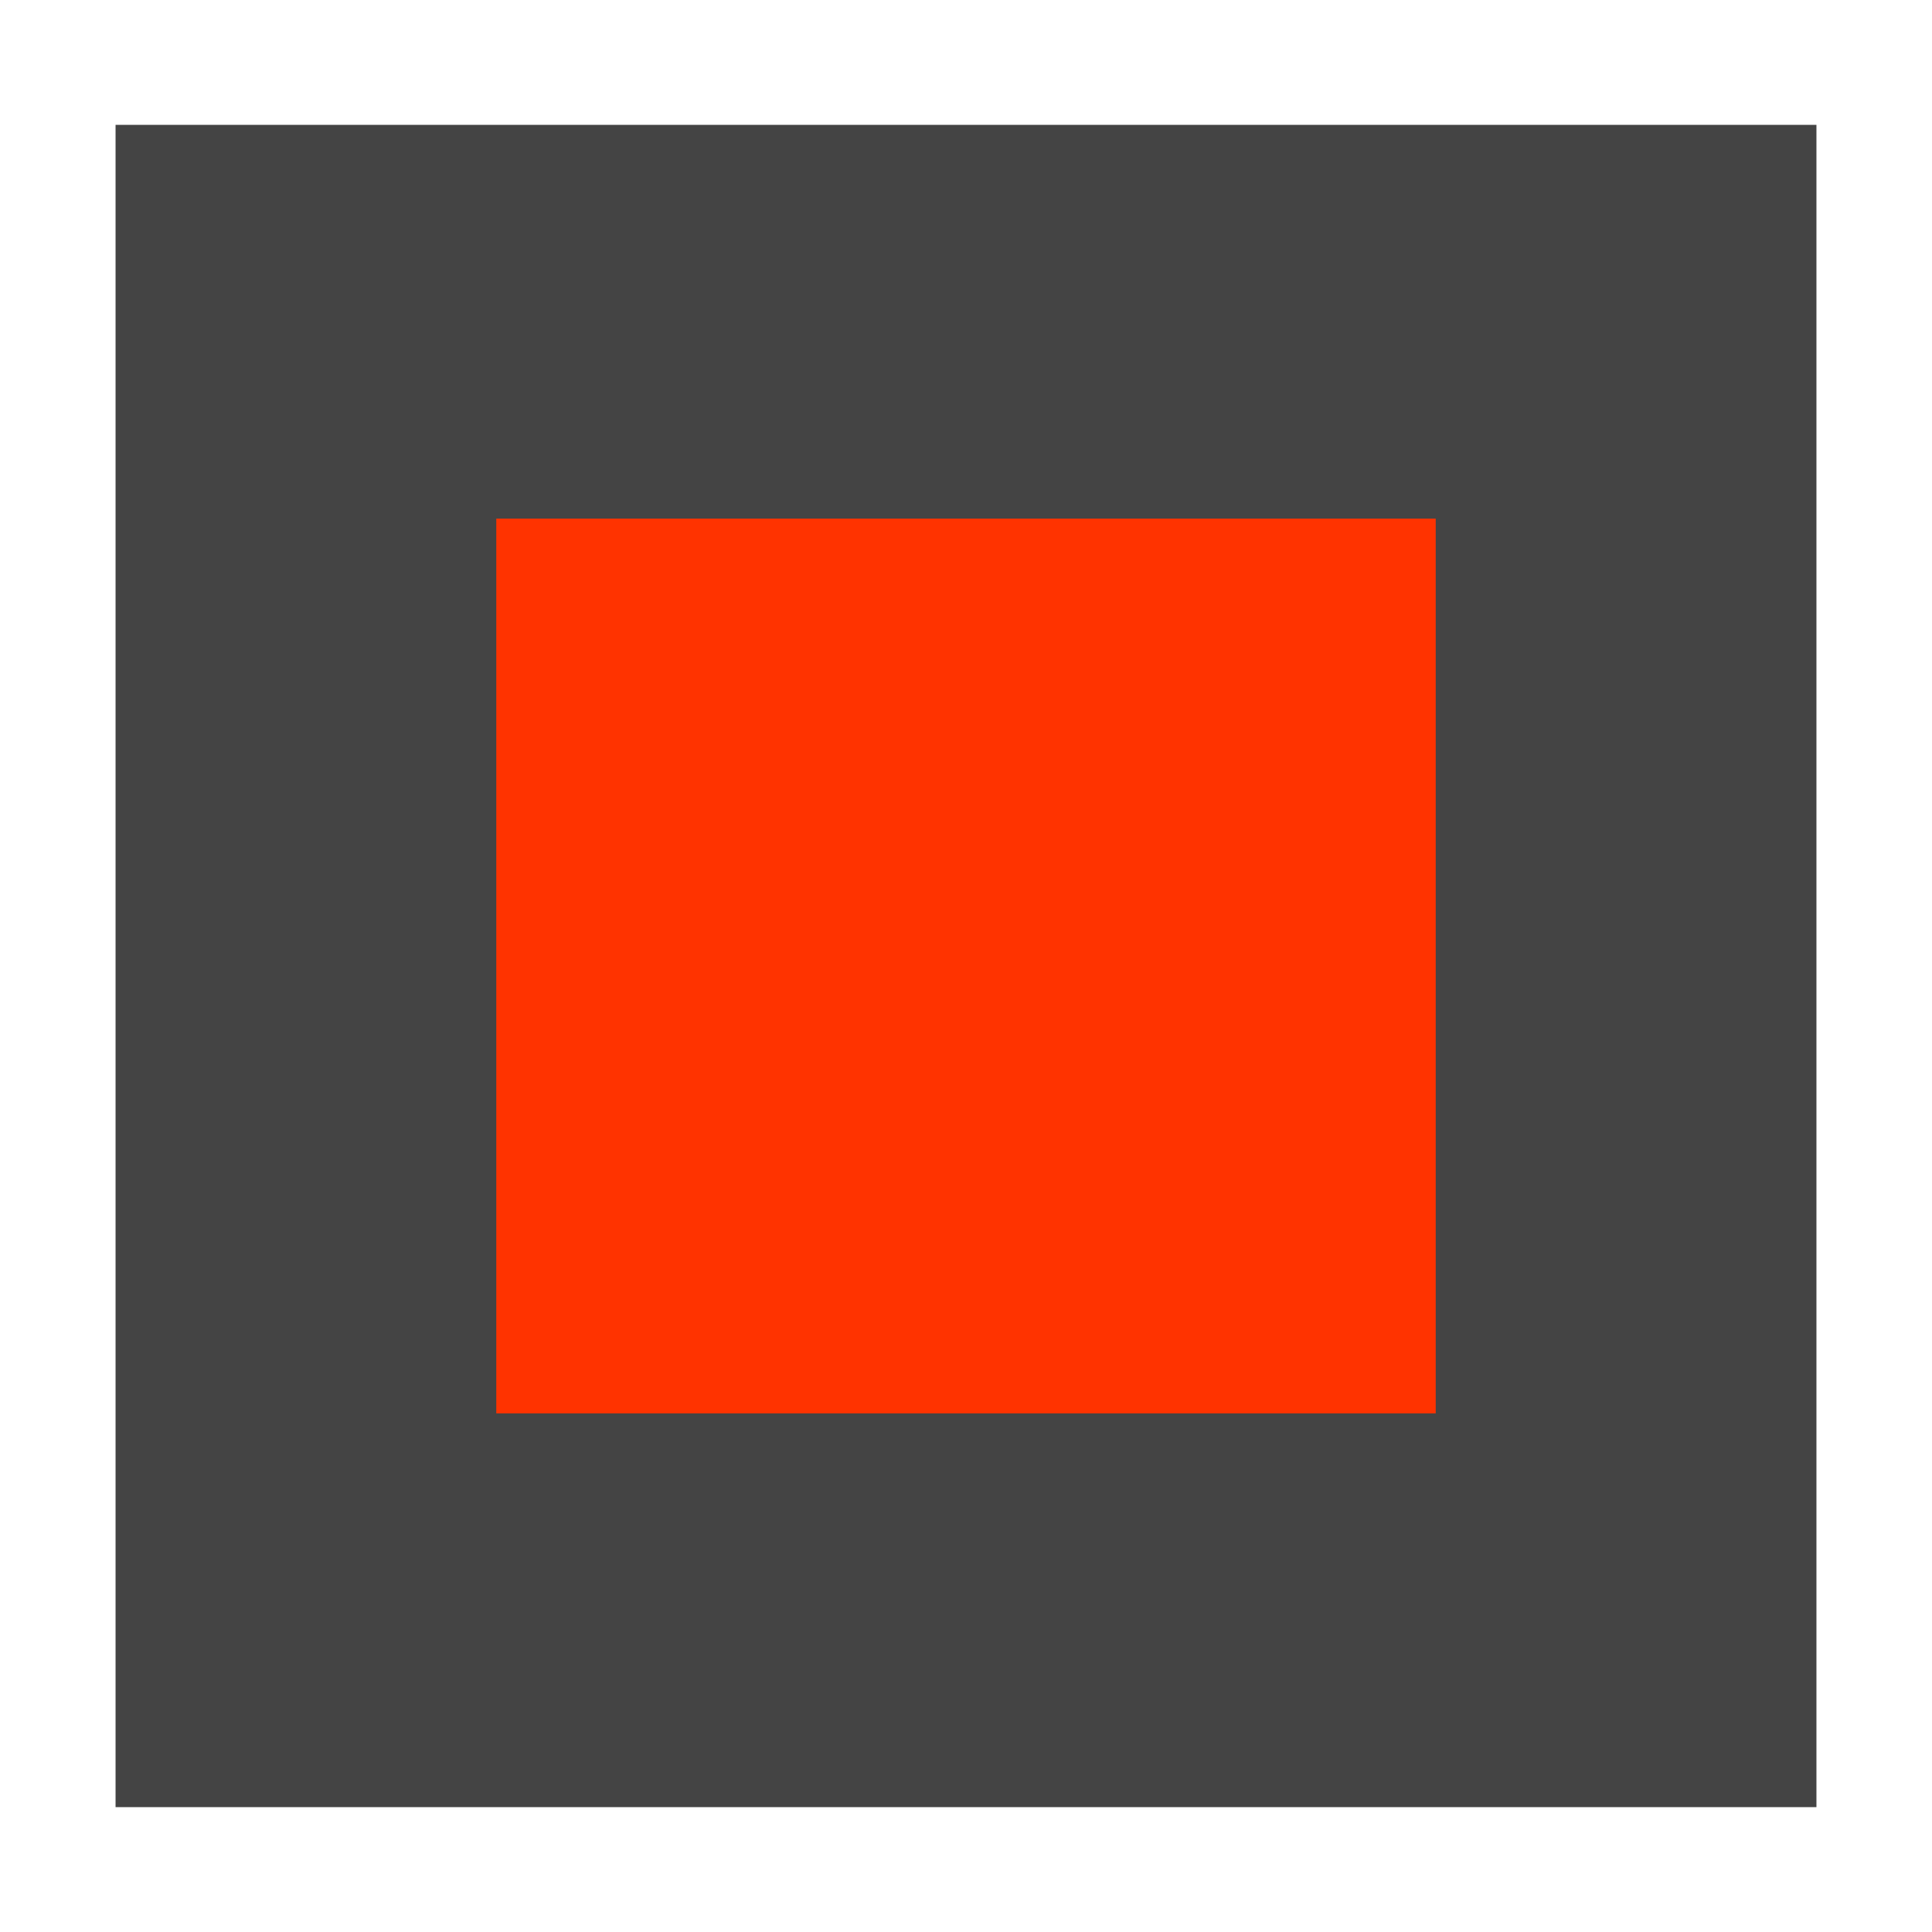
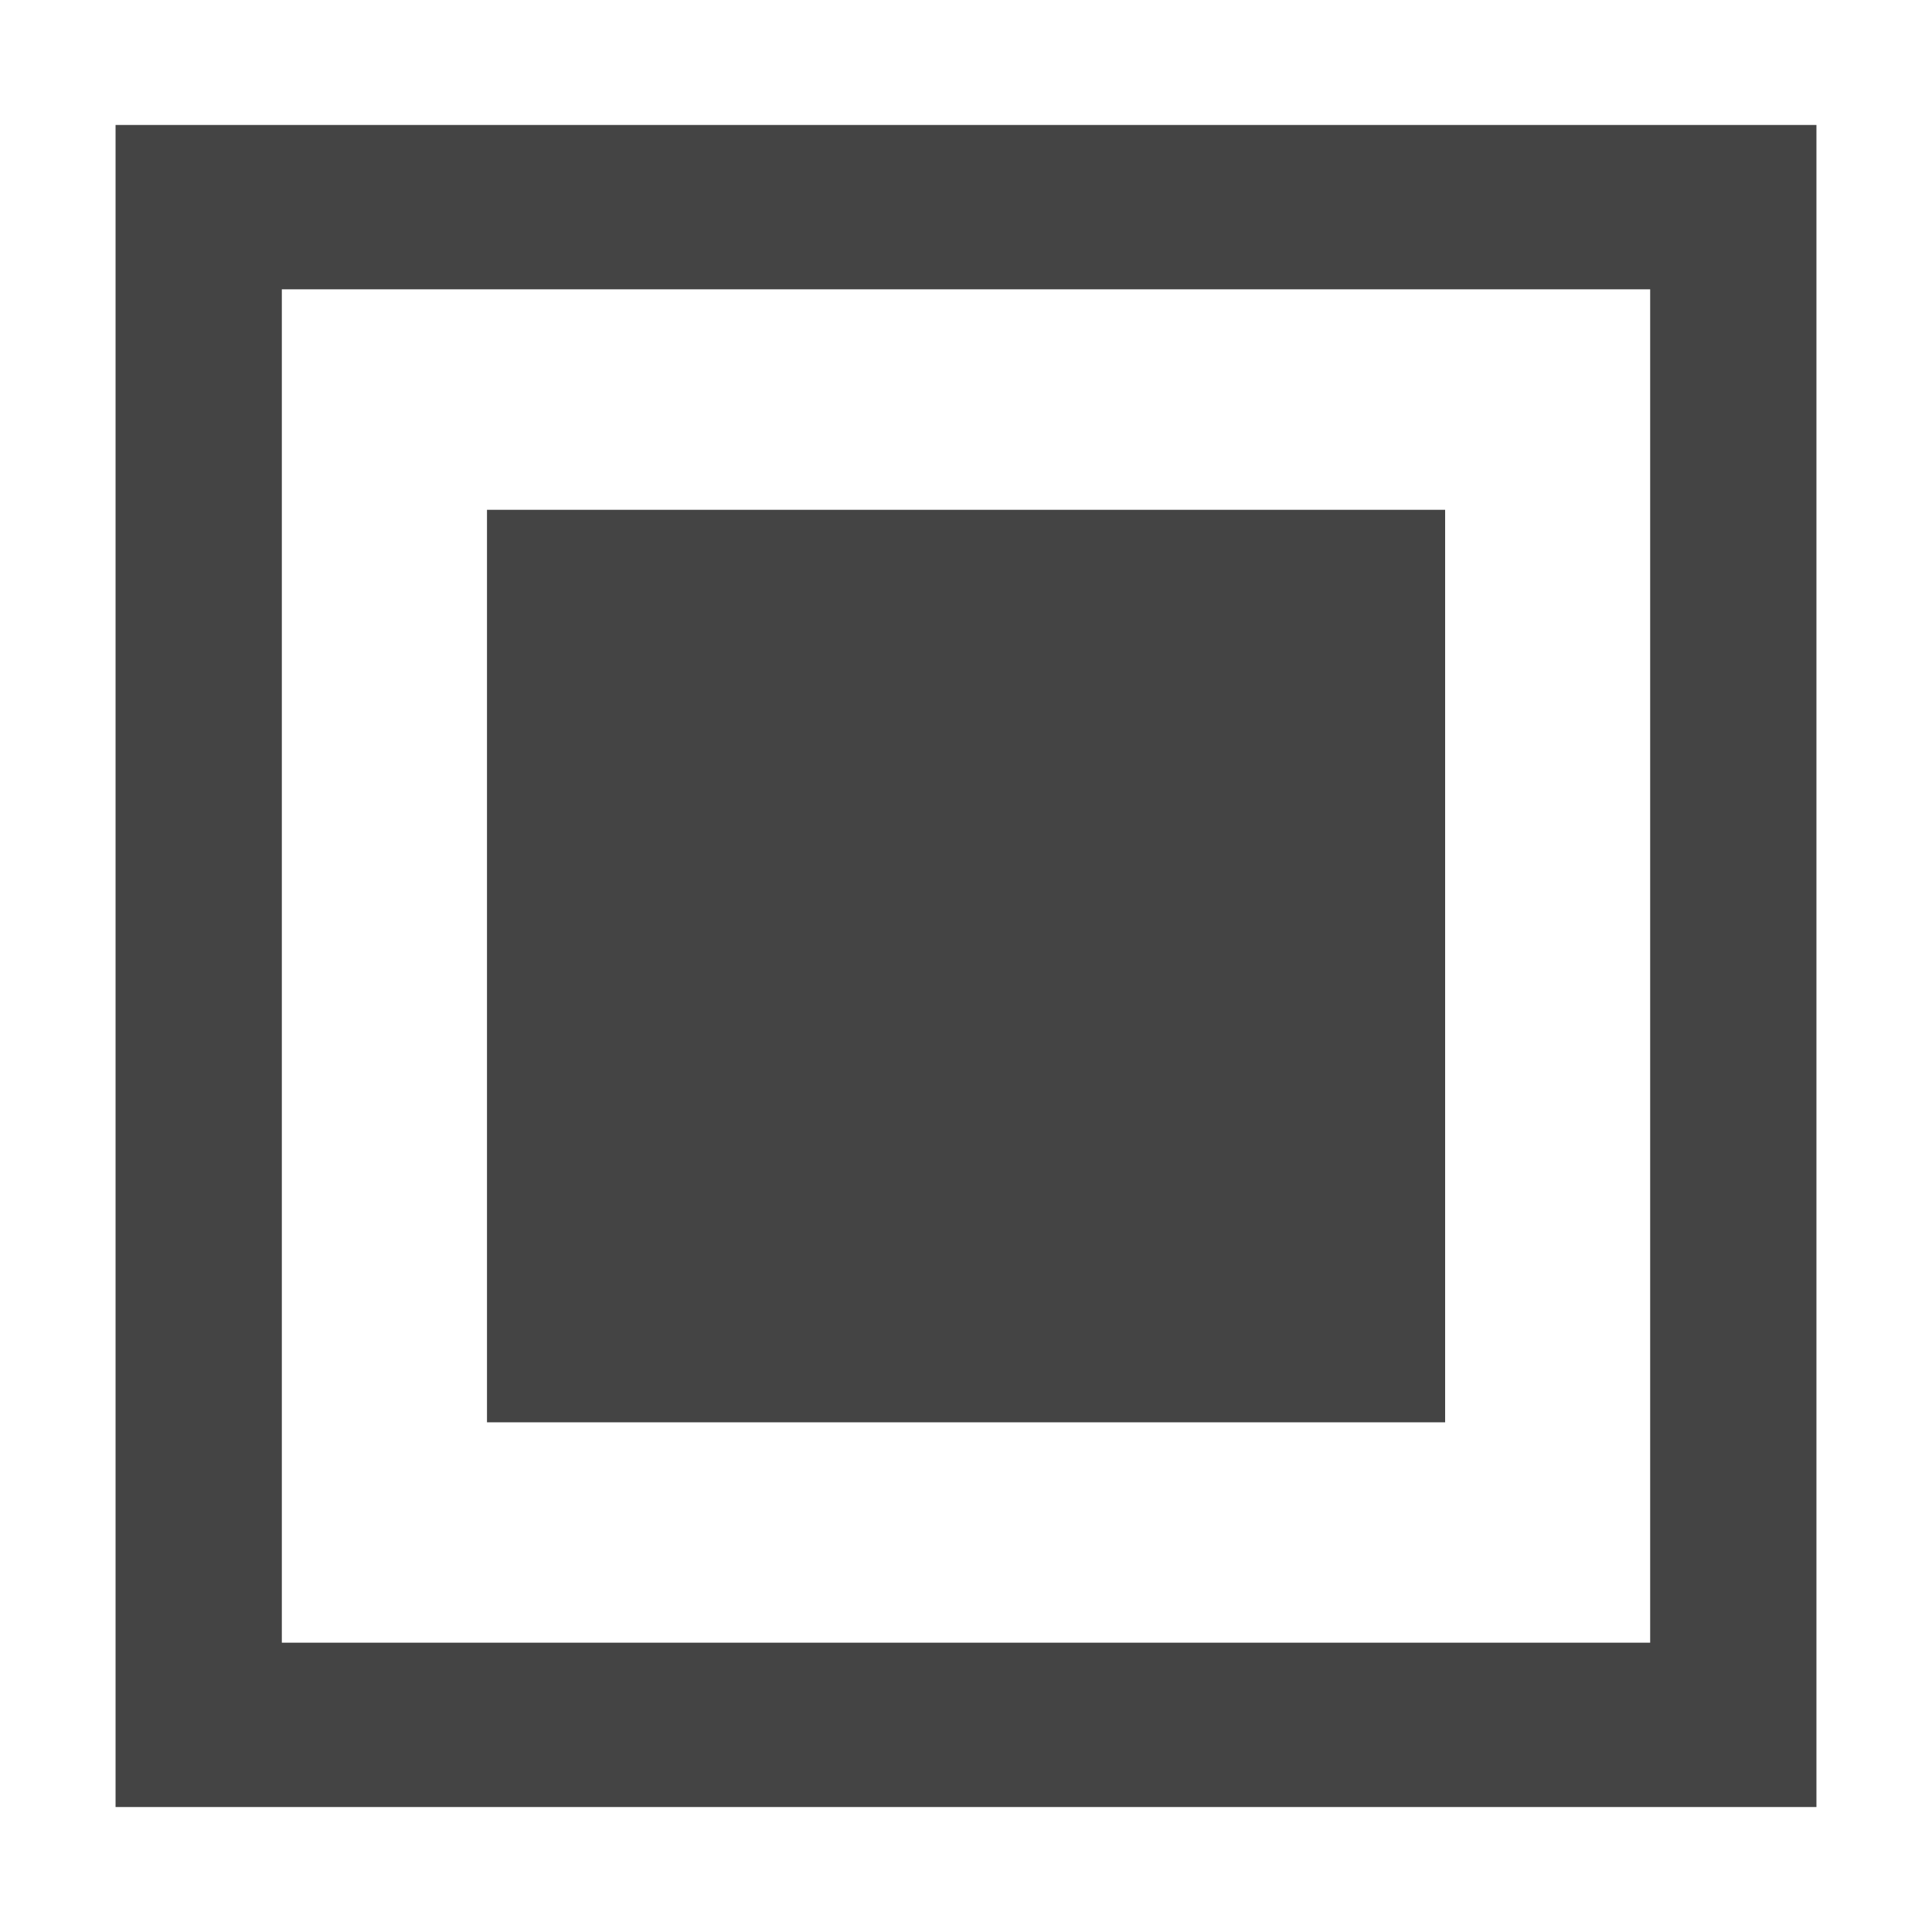
<svg xmlns="http://www.w3.org/2000/svg" version="1" viewBox="0 0 16 16" enable-background="new 0 0 48 48" id="svg12" width="16" height="16">
  <defs id="defs16">
    </defs>
-   <rect style="fill:#444444;stroke-width:0.254;fill-opacity:1" id="rect1" width="14.086" height="13.932" x="0.957" y="1.034" />
-   <rect style="fill:#ff3300;fill-opacity:1;stroke-width:0.264" id="rect2" width="7.78" height="7.41" x="4.11" y="4.295" />
+   <rect style="fill:#444444;fill-opacity:1;stroke-width:0.269" id="rect2" width="7.935" height="7.557" x="4.033" y="4.222" />
+   <path id="rect3" style="fill:#444444;fill-opacity:1;stroke-width:0.254" d="M 0.957,1.035 V 14.965 H 15.043 V 1.035 Z M 2.334,2.396 H 13.666 V 13.604 H 2.334 Z" />
</svg>
